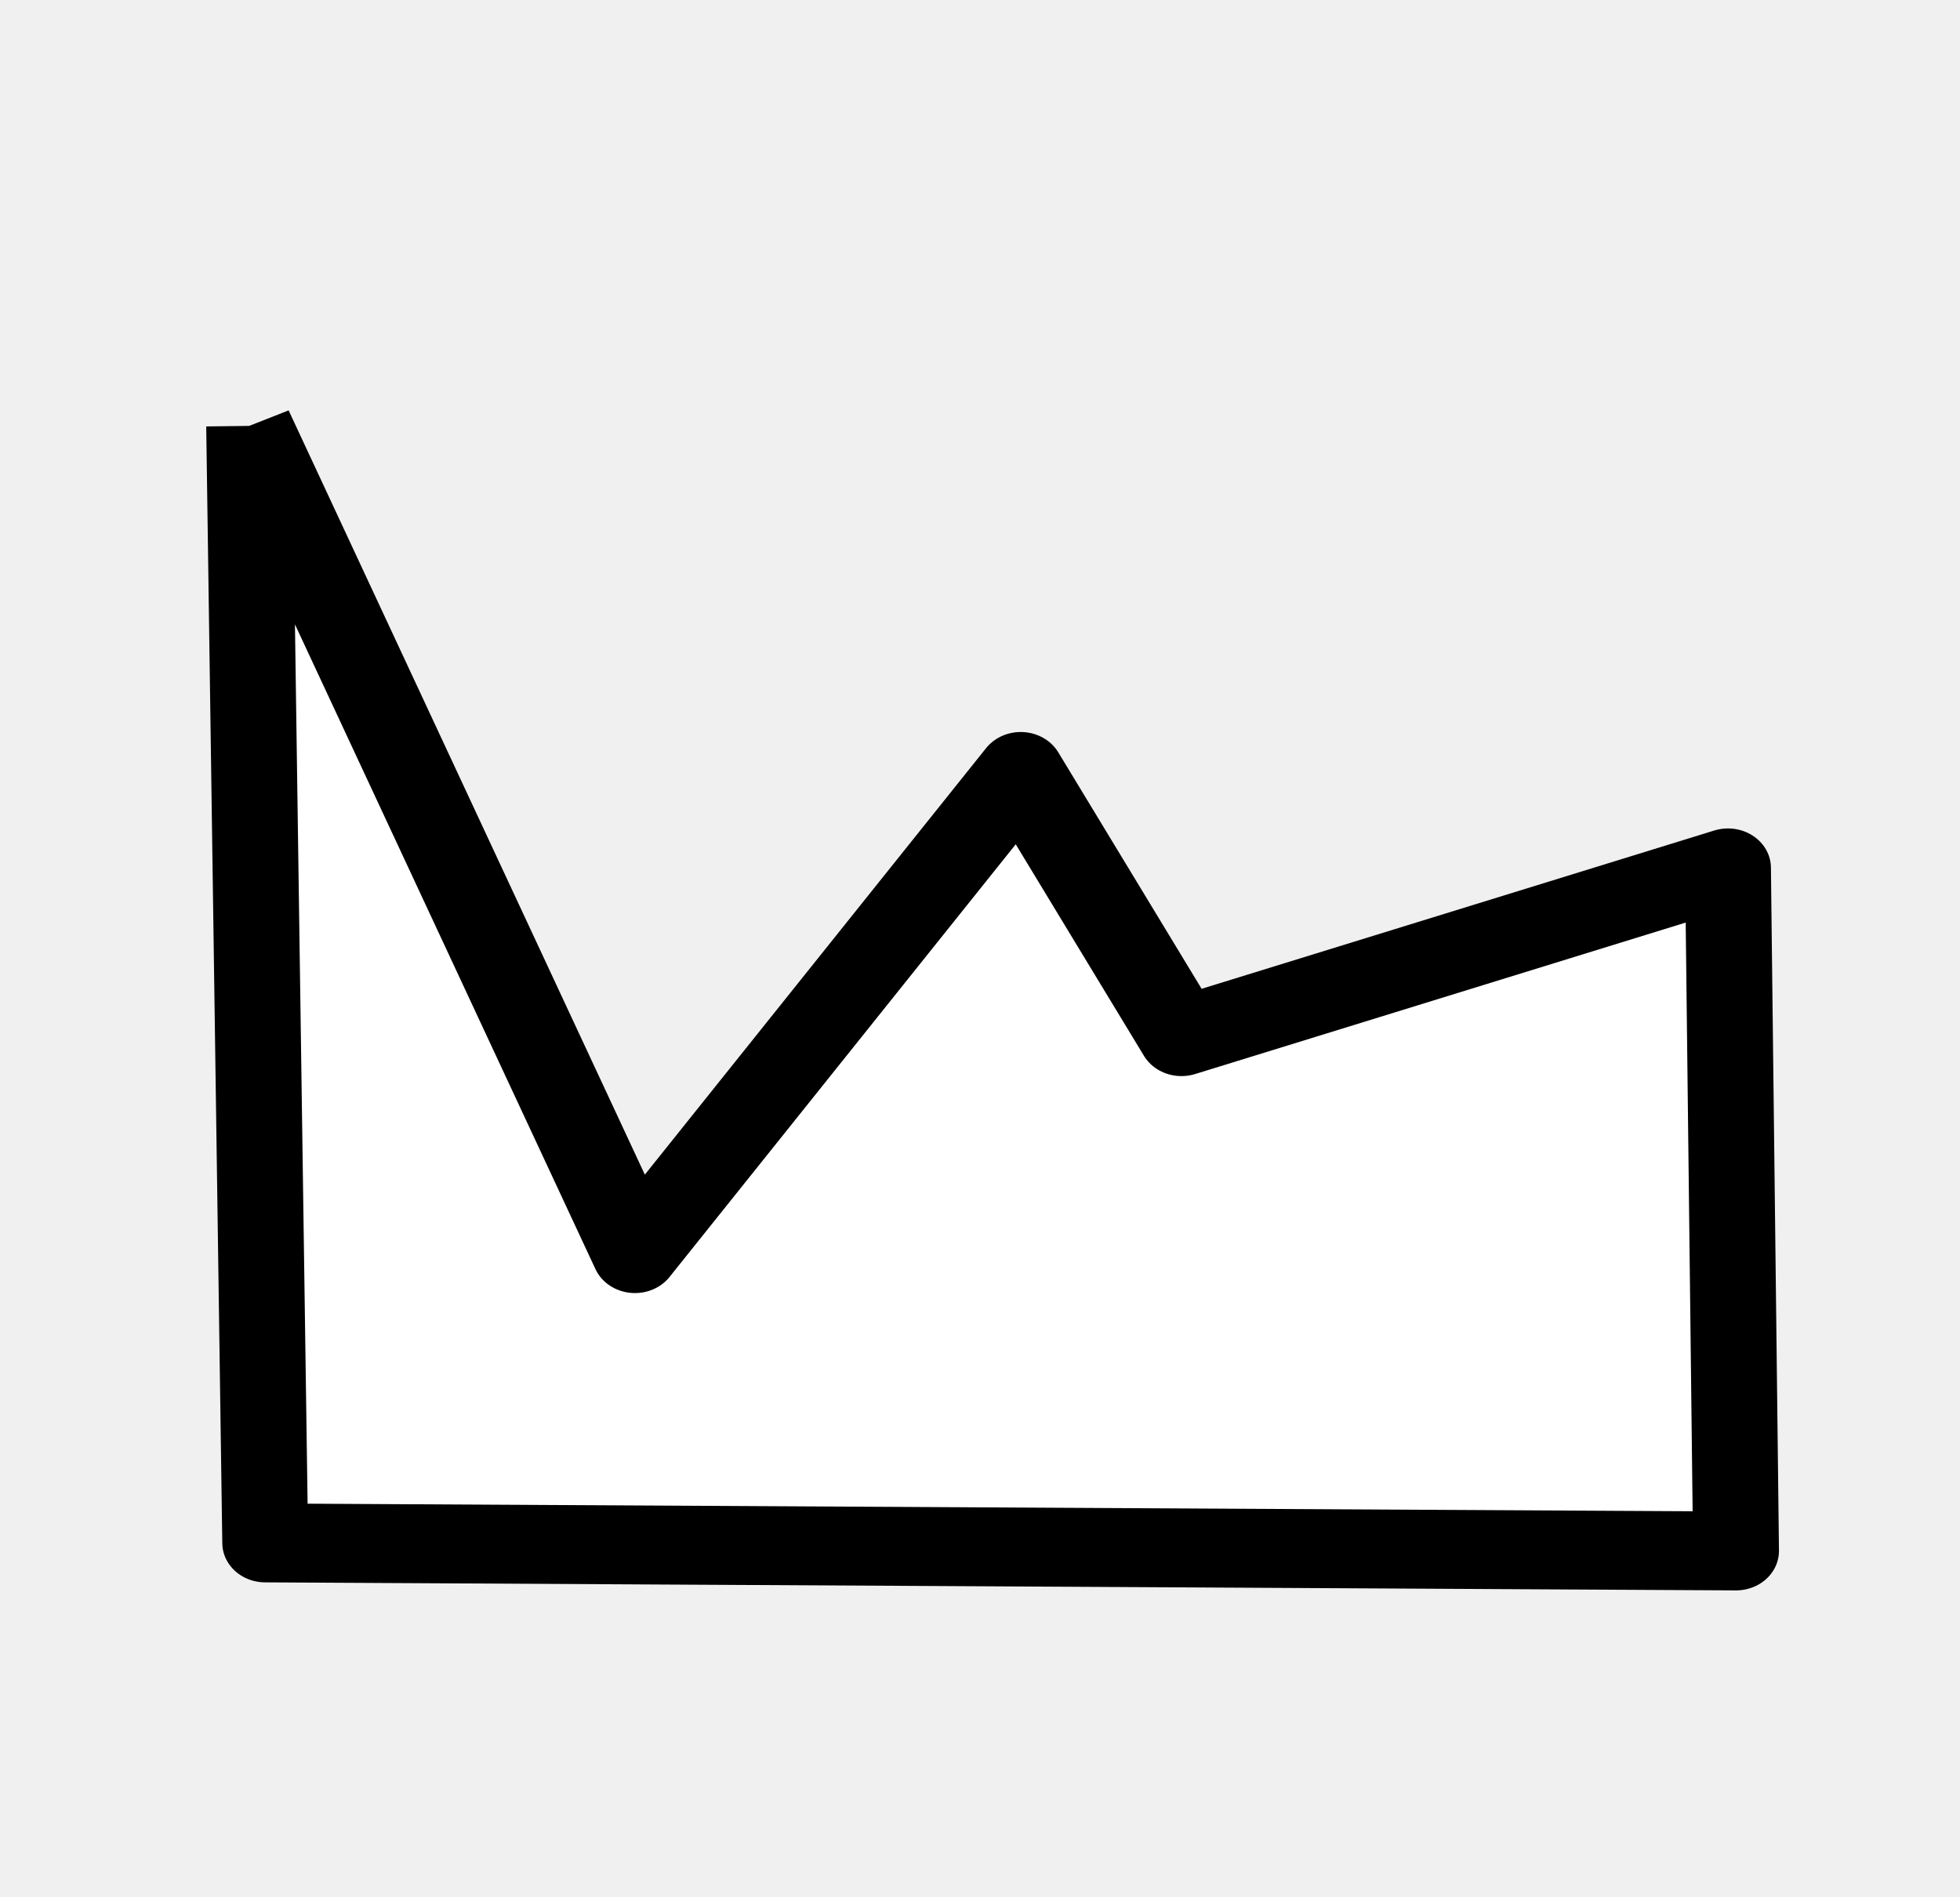
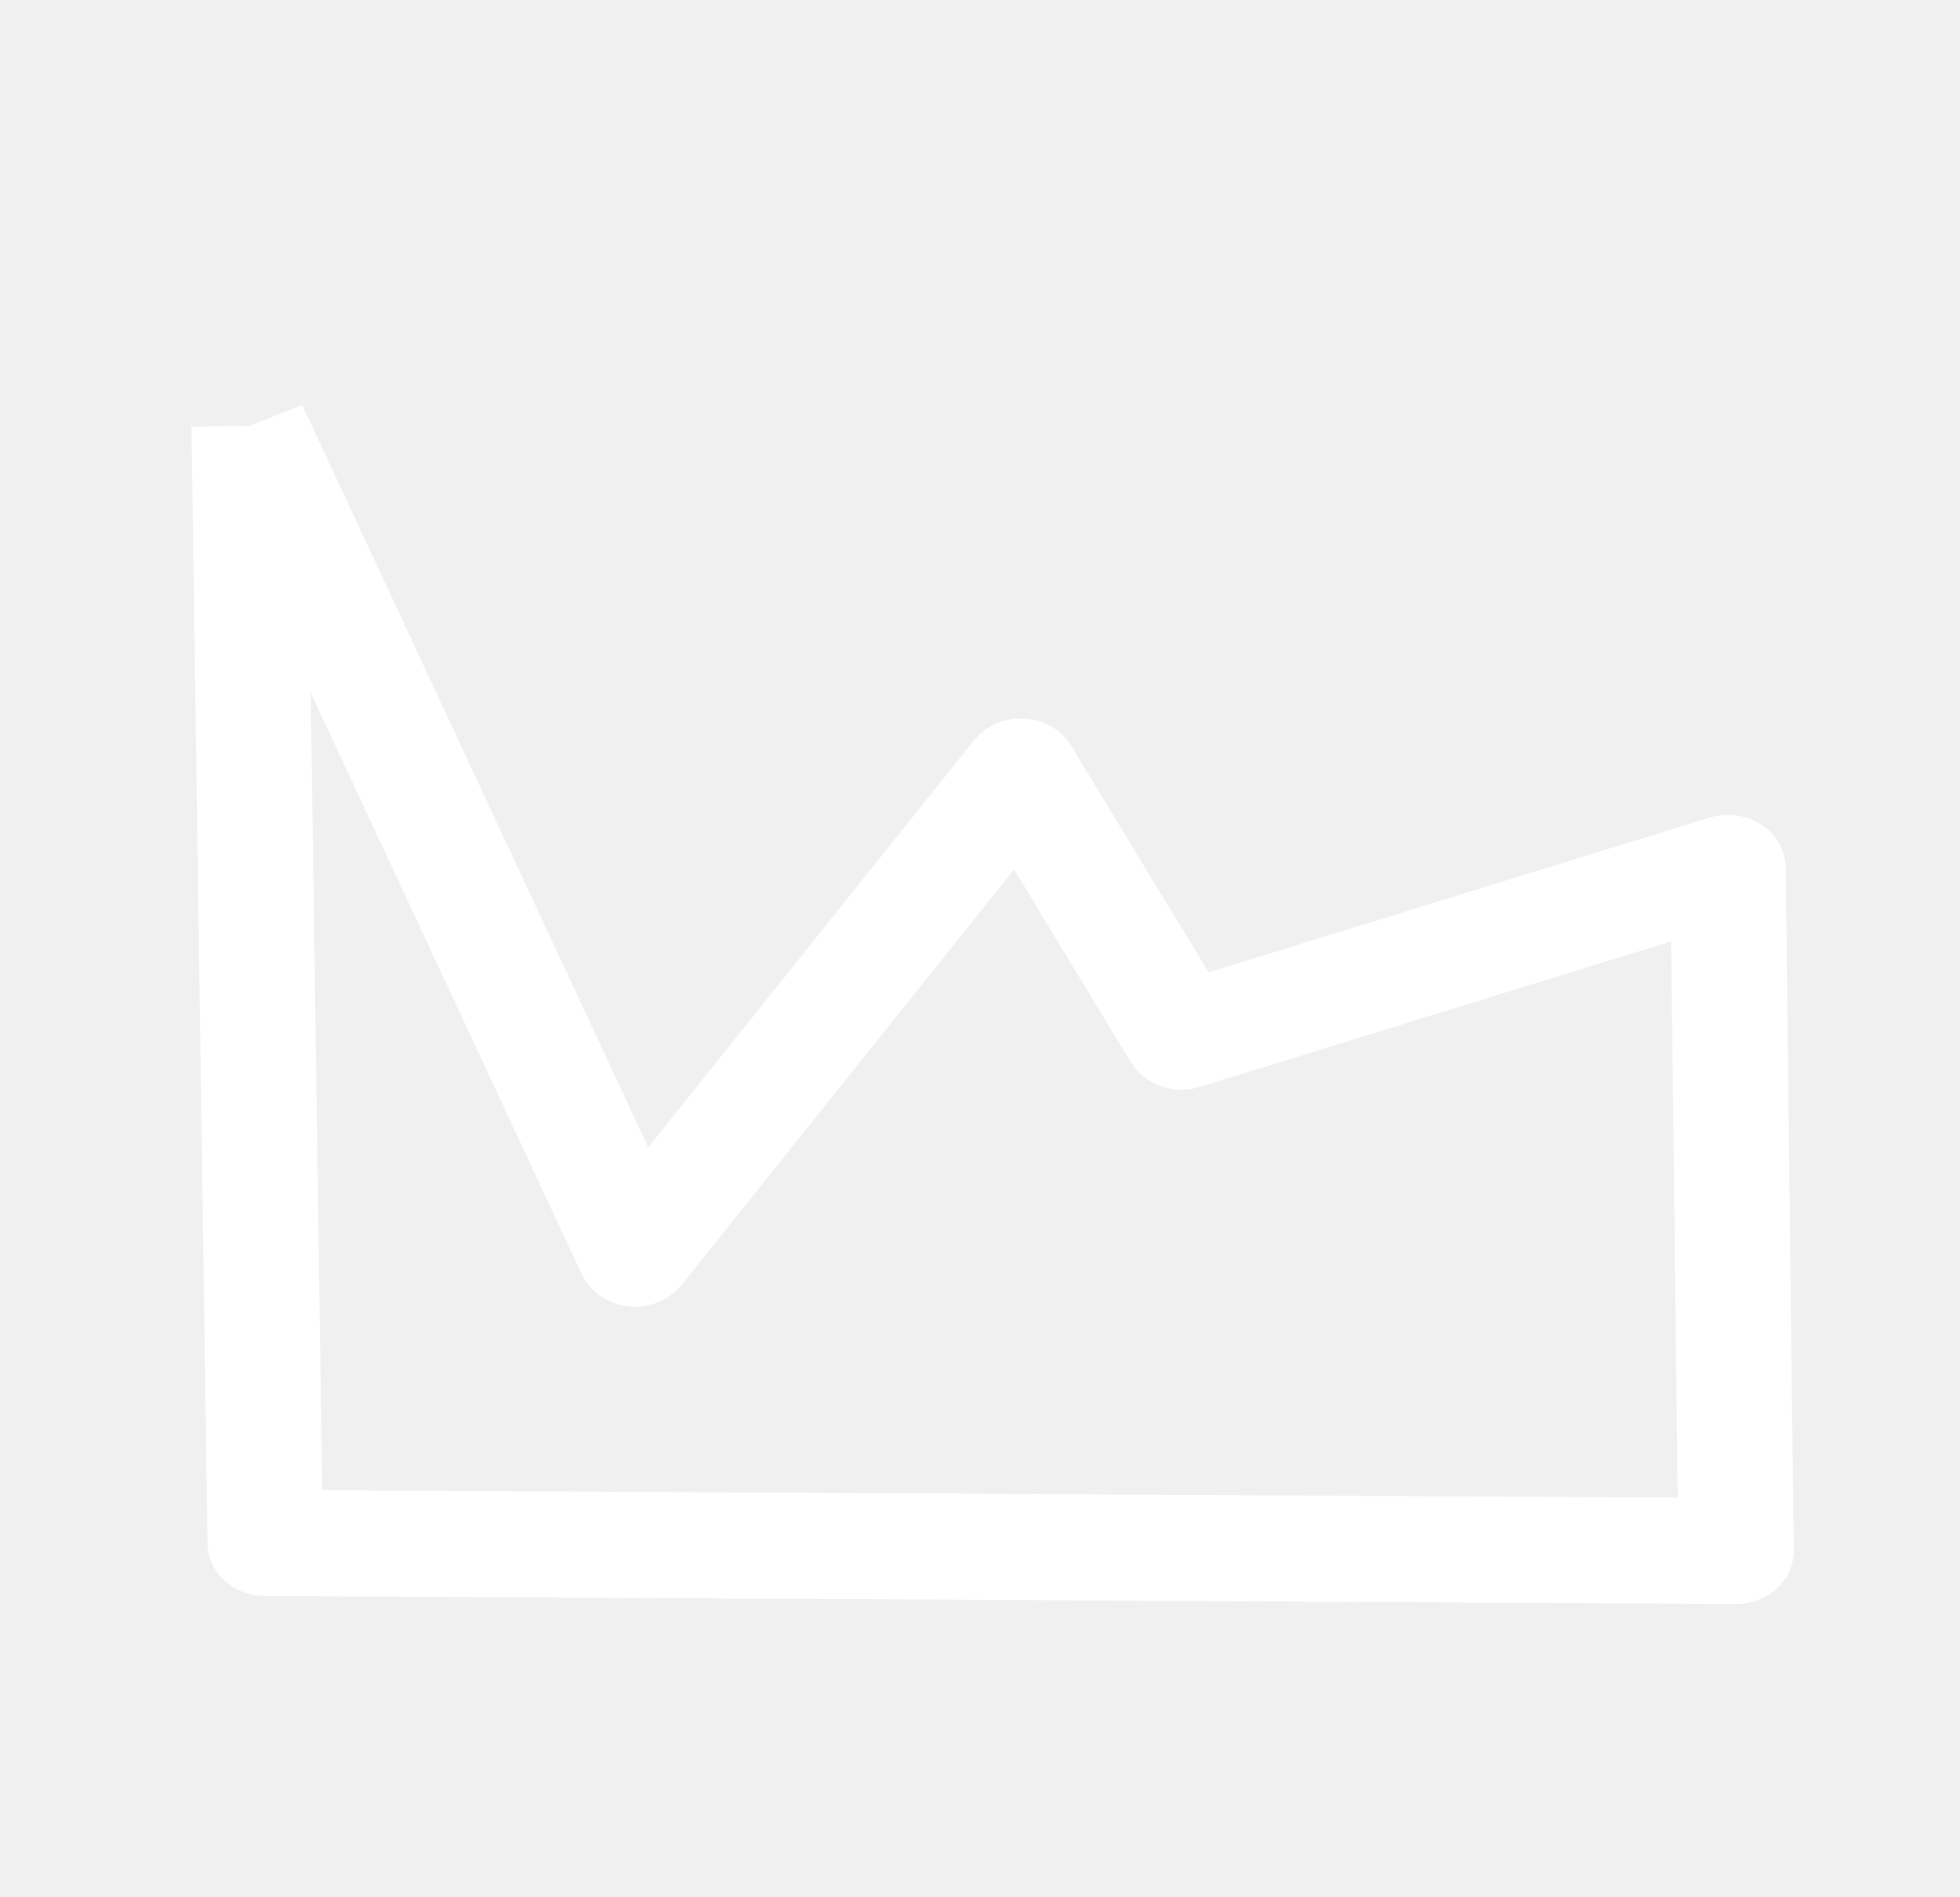
<svg xmlns="http://www.w3.org/2000/svg" version="1.1" width="62" height="60" viewBox="0 0 62 60" id="svg2" xml:space="preserve">
  <defs id="defs22" />
  <g transform="translate(60.12712,11.29237)" id="activity-browse" style="display:block">
    <g transform="translate(-128.8771,-22.83898)" id="g7" style="display:inline">
      <g transform="matrix(0.108225,0,0,0.09945444,61.35845,34.08517)" id="g6167">
-         <path style="fill:#ffffff;stroke:#000000;stroke-width:25.099;stroke-linecap:butt;stroke-linejoin:round;stroke-miterlimit:4;stroke-opacity:1;stroke-dasharray:none;fill-opacity:1" d="m 141.122,-91.137 4.698,355.328 429.895,2.556 L 573.366,49.461 413.624,103.143 366.641,18.785 253.881,172.164 141.122,-91.137" id="path3053" />
+         <path style="fill:none;stroke:#ffffff;stroke-width:33.736;stroke-linecap:butt;stroke-linejoin:round;stroke-miterlimit:4;stroke-opacity:1;stroke-dasharray:none;fill-opacity:1" d="m 141.122,-91.137 4.698,355.328 429.895,2.556 L 573.366,49.461 413.624,103.143 366.641,18.785 253.881,172.164 141.122,-91.137" id="path3053" />
      </g>
    </g>
  </g>
</svg>
